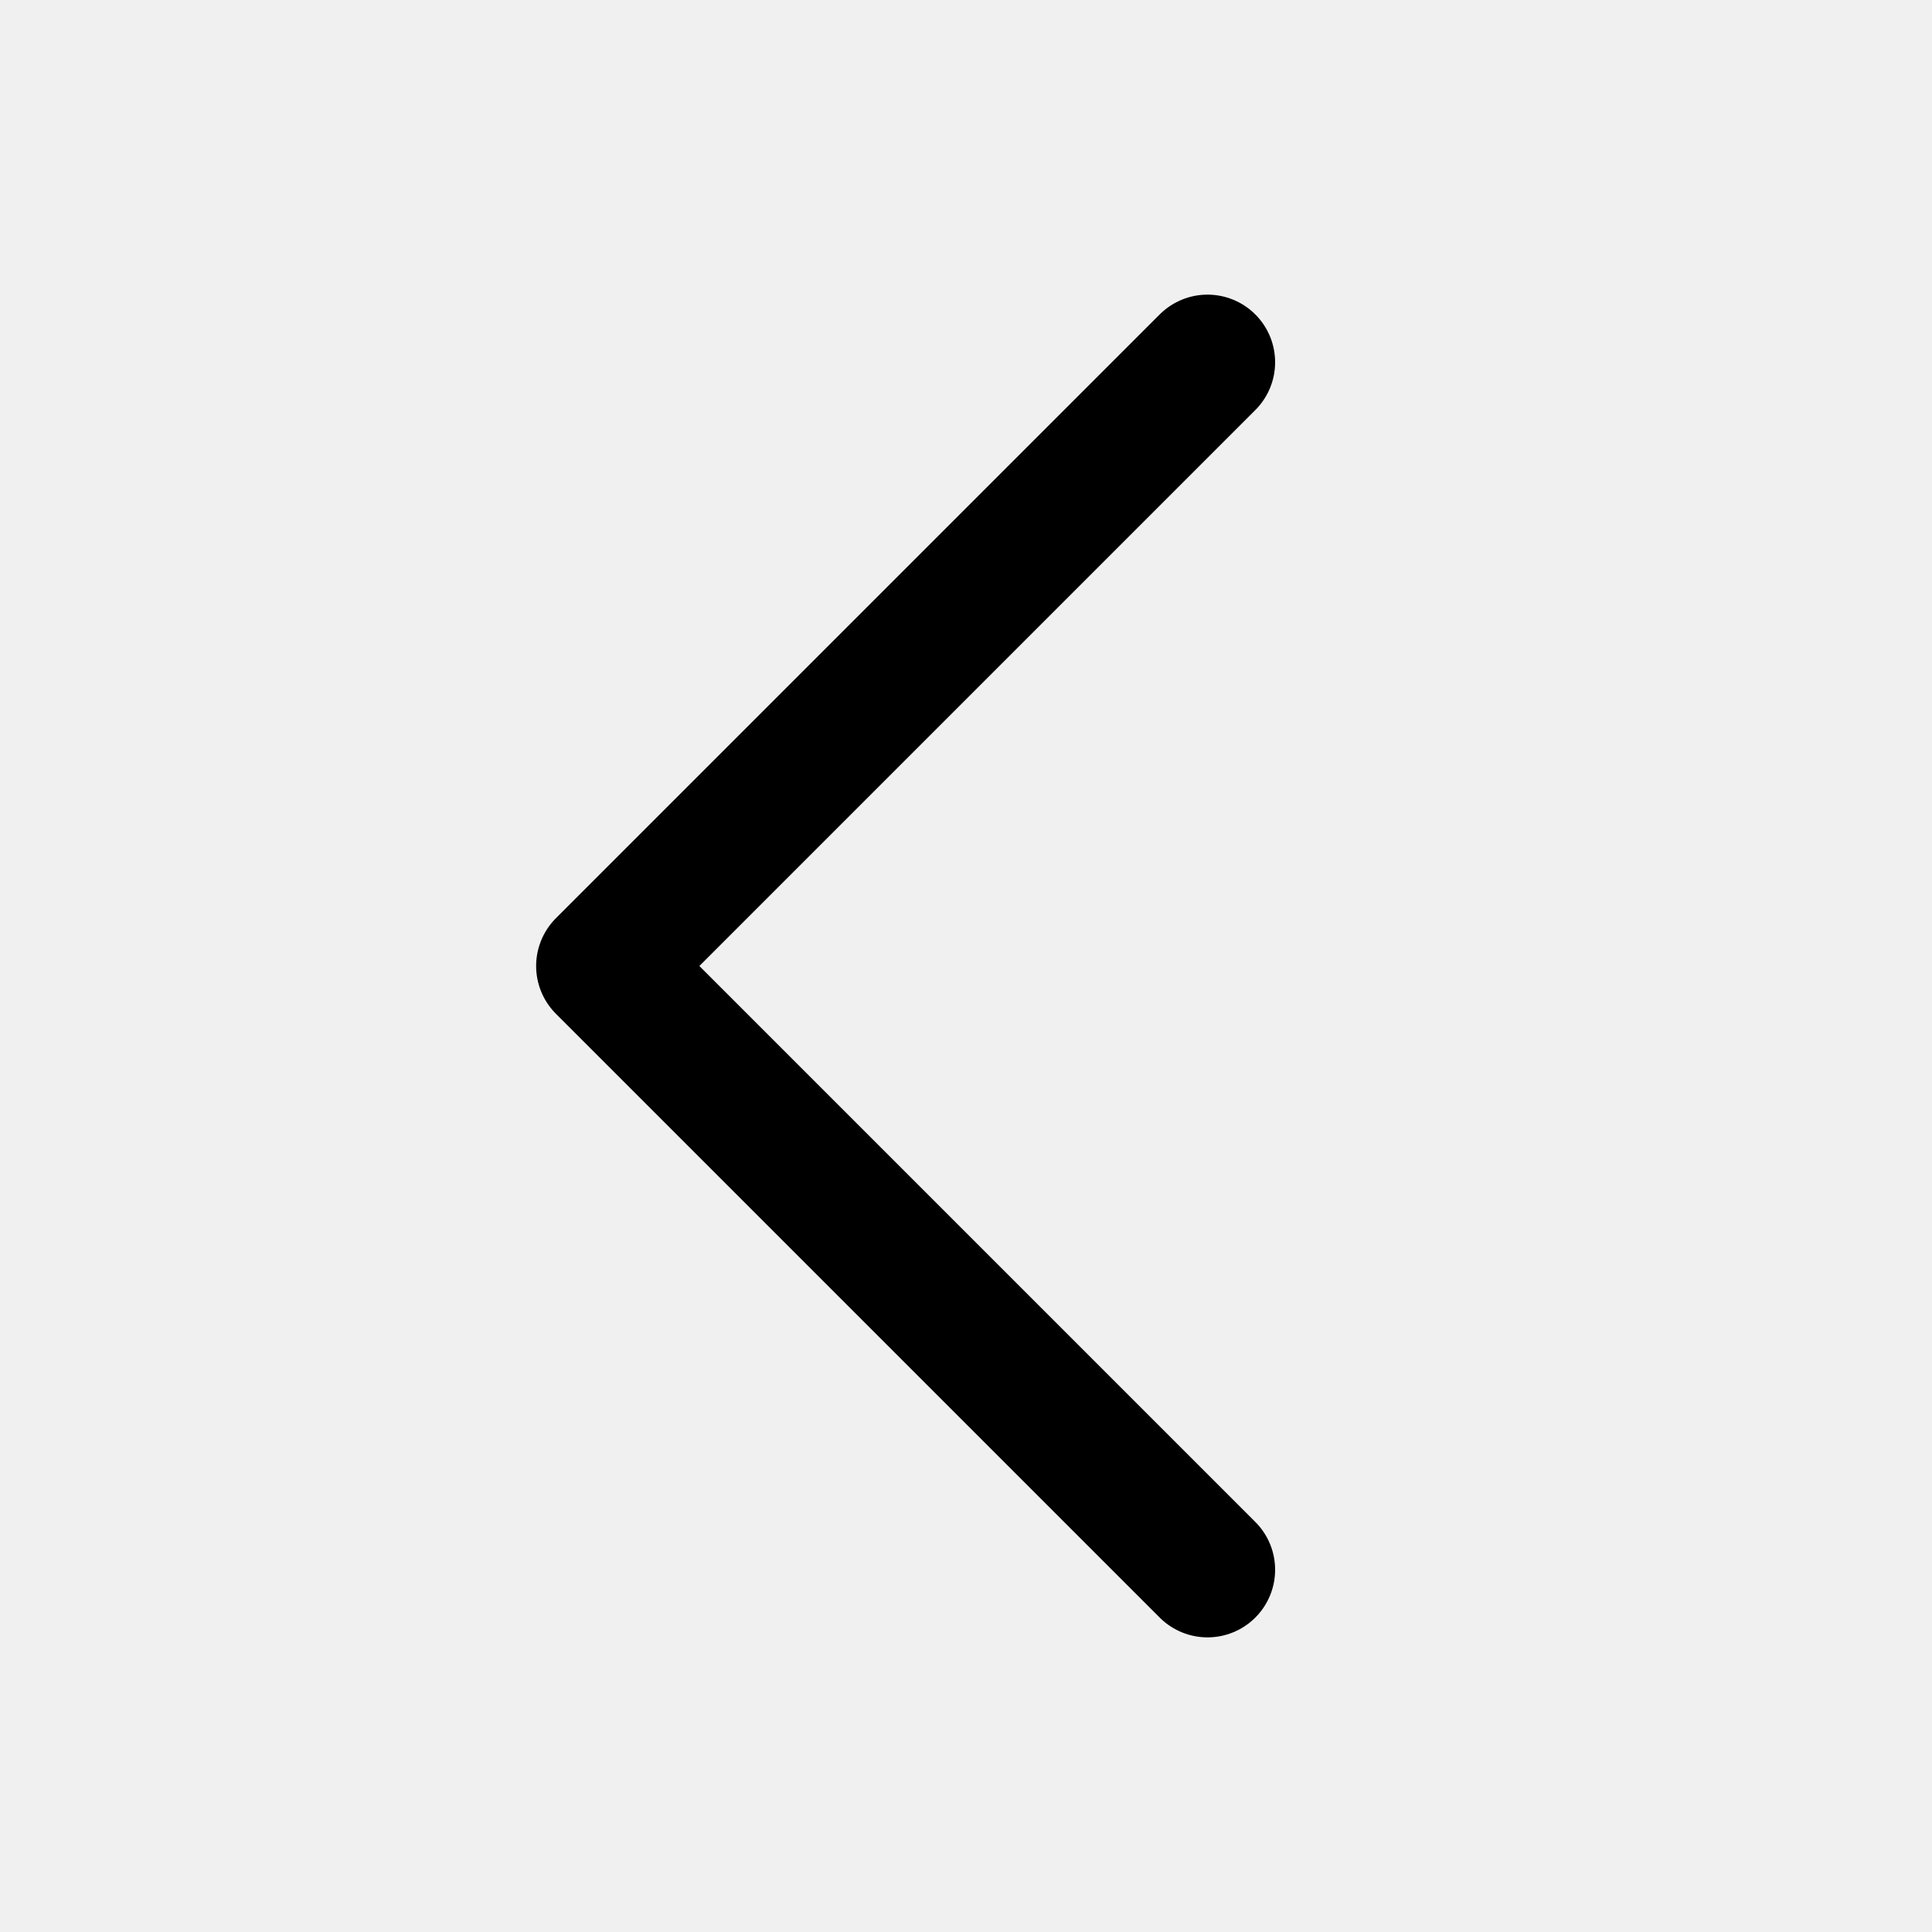
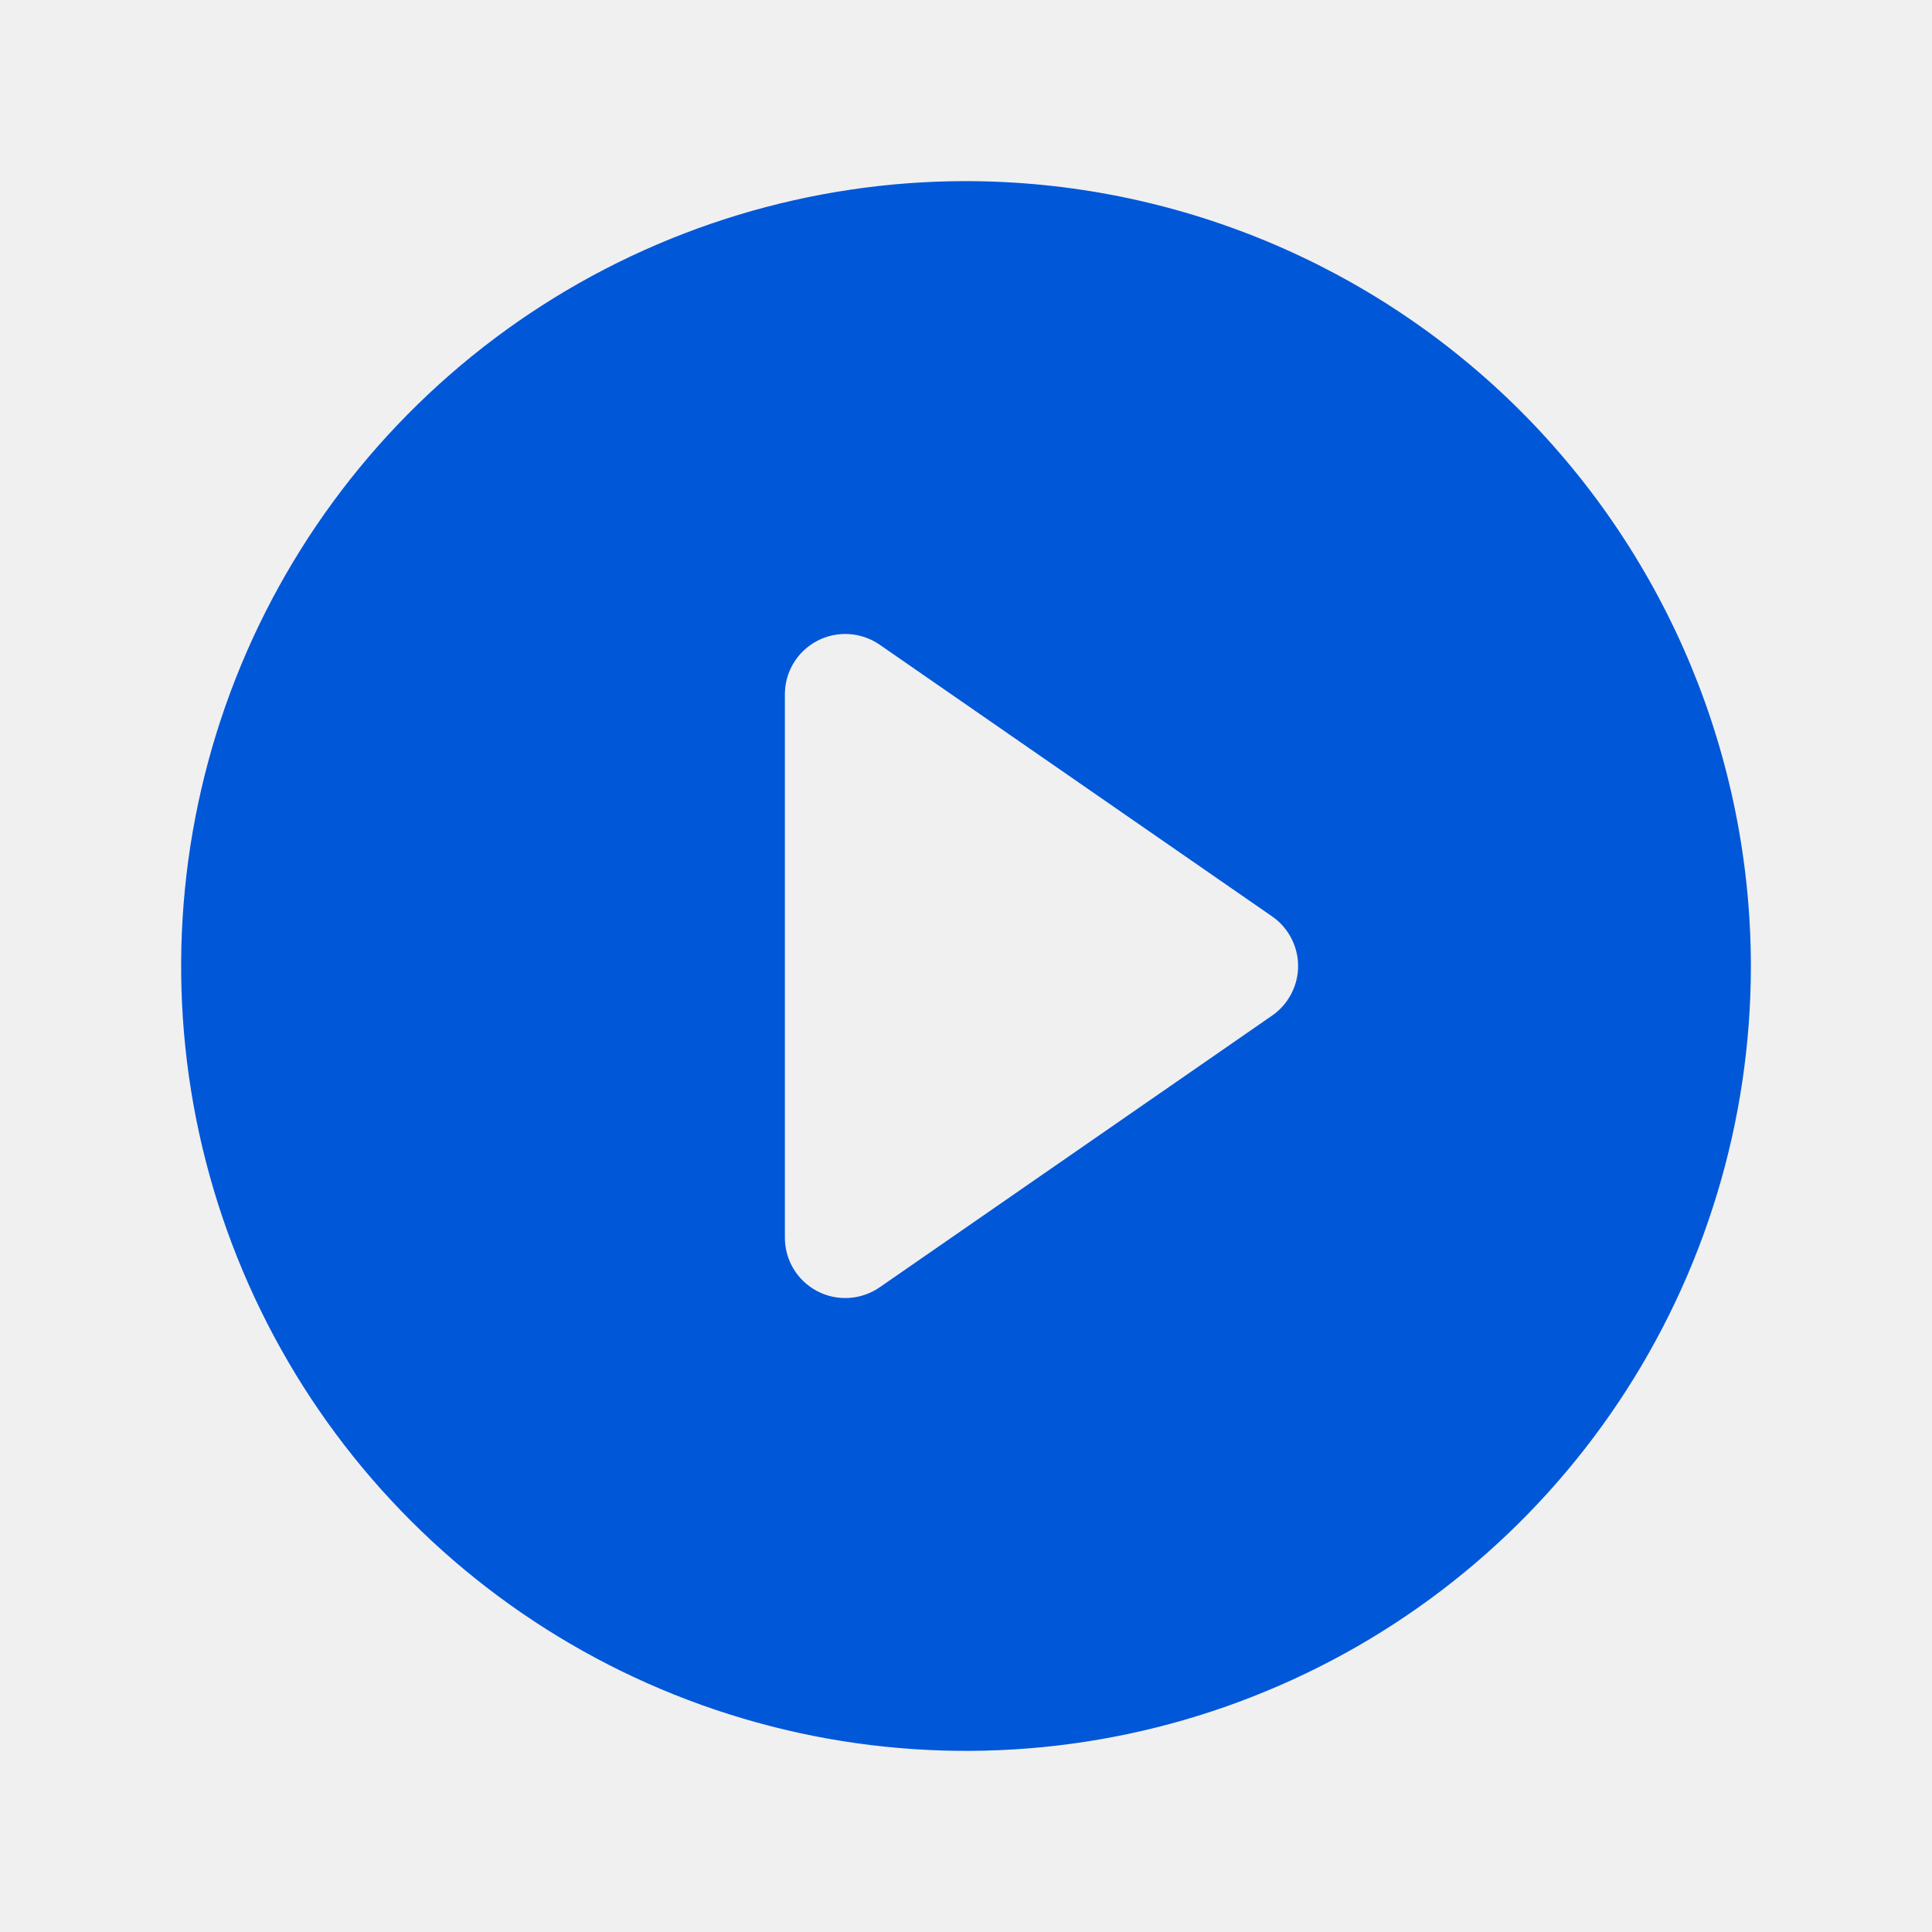
<svg xmlns="http://www.w3.org/2000/svg" width="20" height="20" viewBox="0 0 20 20" fill="none">
-   <g clip-path="url(#clip0_1_19)">
-     <path d="M12.5 16.25L6.25 10L12.5 3.75" stroke="black" stroke-width="1.4" stroke-linecap="round" stroke-linejoin="round" />
+   <g clip-path="url(#clip0_1_25)">
+     <path d="M10 1.875C8.393 1.875 6.822 2.352 5.486 3.244C4.15 4.137 3.108 5.406 2.493 6.891C1.879 8.375 1.718 10.009 2.031 11.585C2.345 13.161 3.118 14.609 4.255 15.745C5.391 16.881 6.839 17.655 8.415 17.969C9.991 18.282 11.625 18.122 13.109 17.506C14.594 16.892 15.863 15.85 16.756 14.514C17.648 13.178 18.125 11.607 18.125 10C18.123 7.846 17.266 5.781 15.743 4.257C14.22 2.734 12.154 1.877 10 1.875ZM13.168 10.514L9.105 13.327C9.012 13.391 8.902 13.429 8.788 13.436C8.674 13.443 8.561 13.419 8.46 13.366C8.359 13.313 8.274 13.233 8.215 13.136C8.156 13.038 8.125 12.927 8.125 12.812V7.188C8.125 7.073 8.156 6.962 8.215 6.864C8.274 6.766 8.359 6.687 8.46 6.634C8.561 6.581 8.674 6.557 8.788 6.564C8.902 6.571 9.012 6.609 9.105 6.673L13.168 9.486C13.251 9.543 13.319 9.62 13.366 9.71C13.413 9.799 13.438 9.899 13.438 10C13.438 10.101 13.413 10.201 13.366 10.29C13.319 10.38 13.251 10.457 13.168 10.514Z" fill="#0057D8" />
  </g>
  <defs>
-     <clipPath id="clip0_1_19">
+     <clipPath id="clip0_1_25">
      <rect width="20" height="20" fill="white" />
    </clipPath>
  </defs>
</svg>
